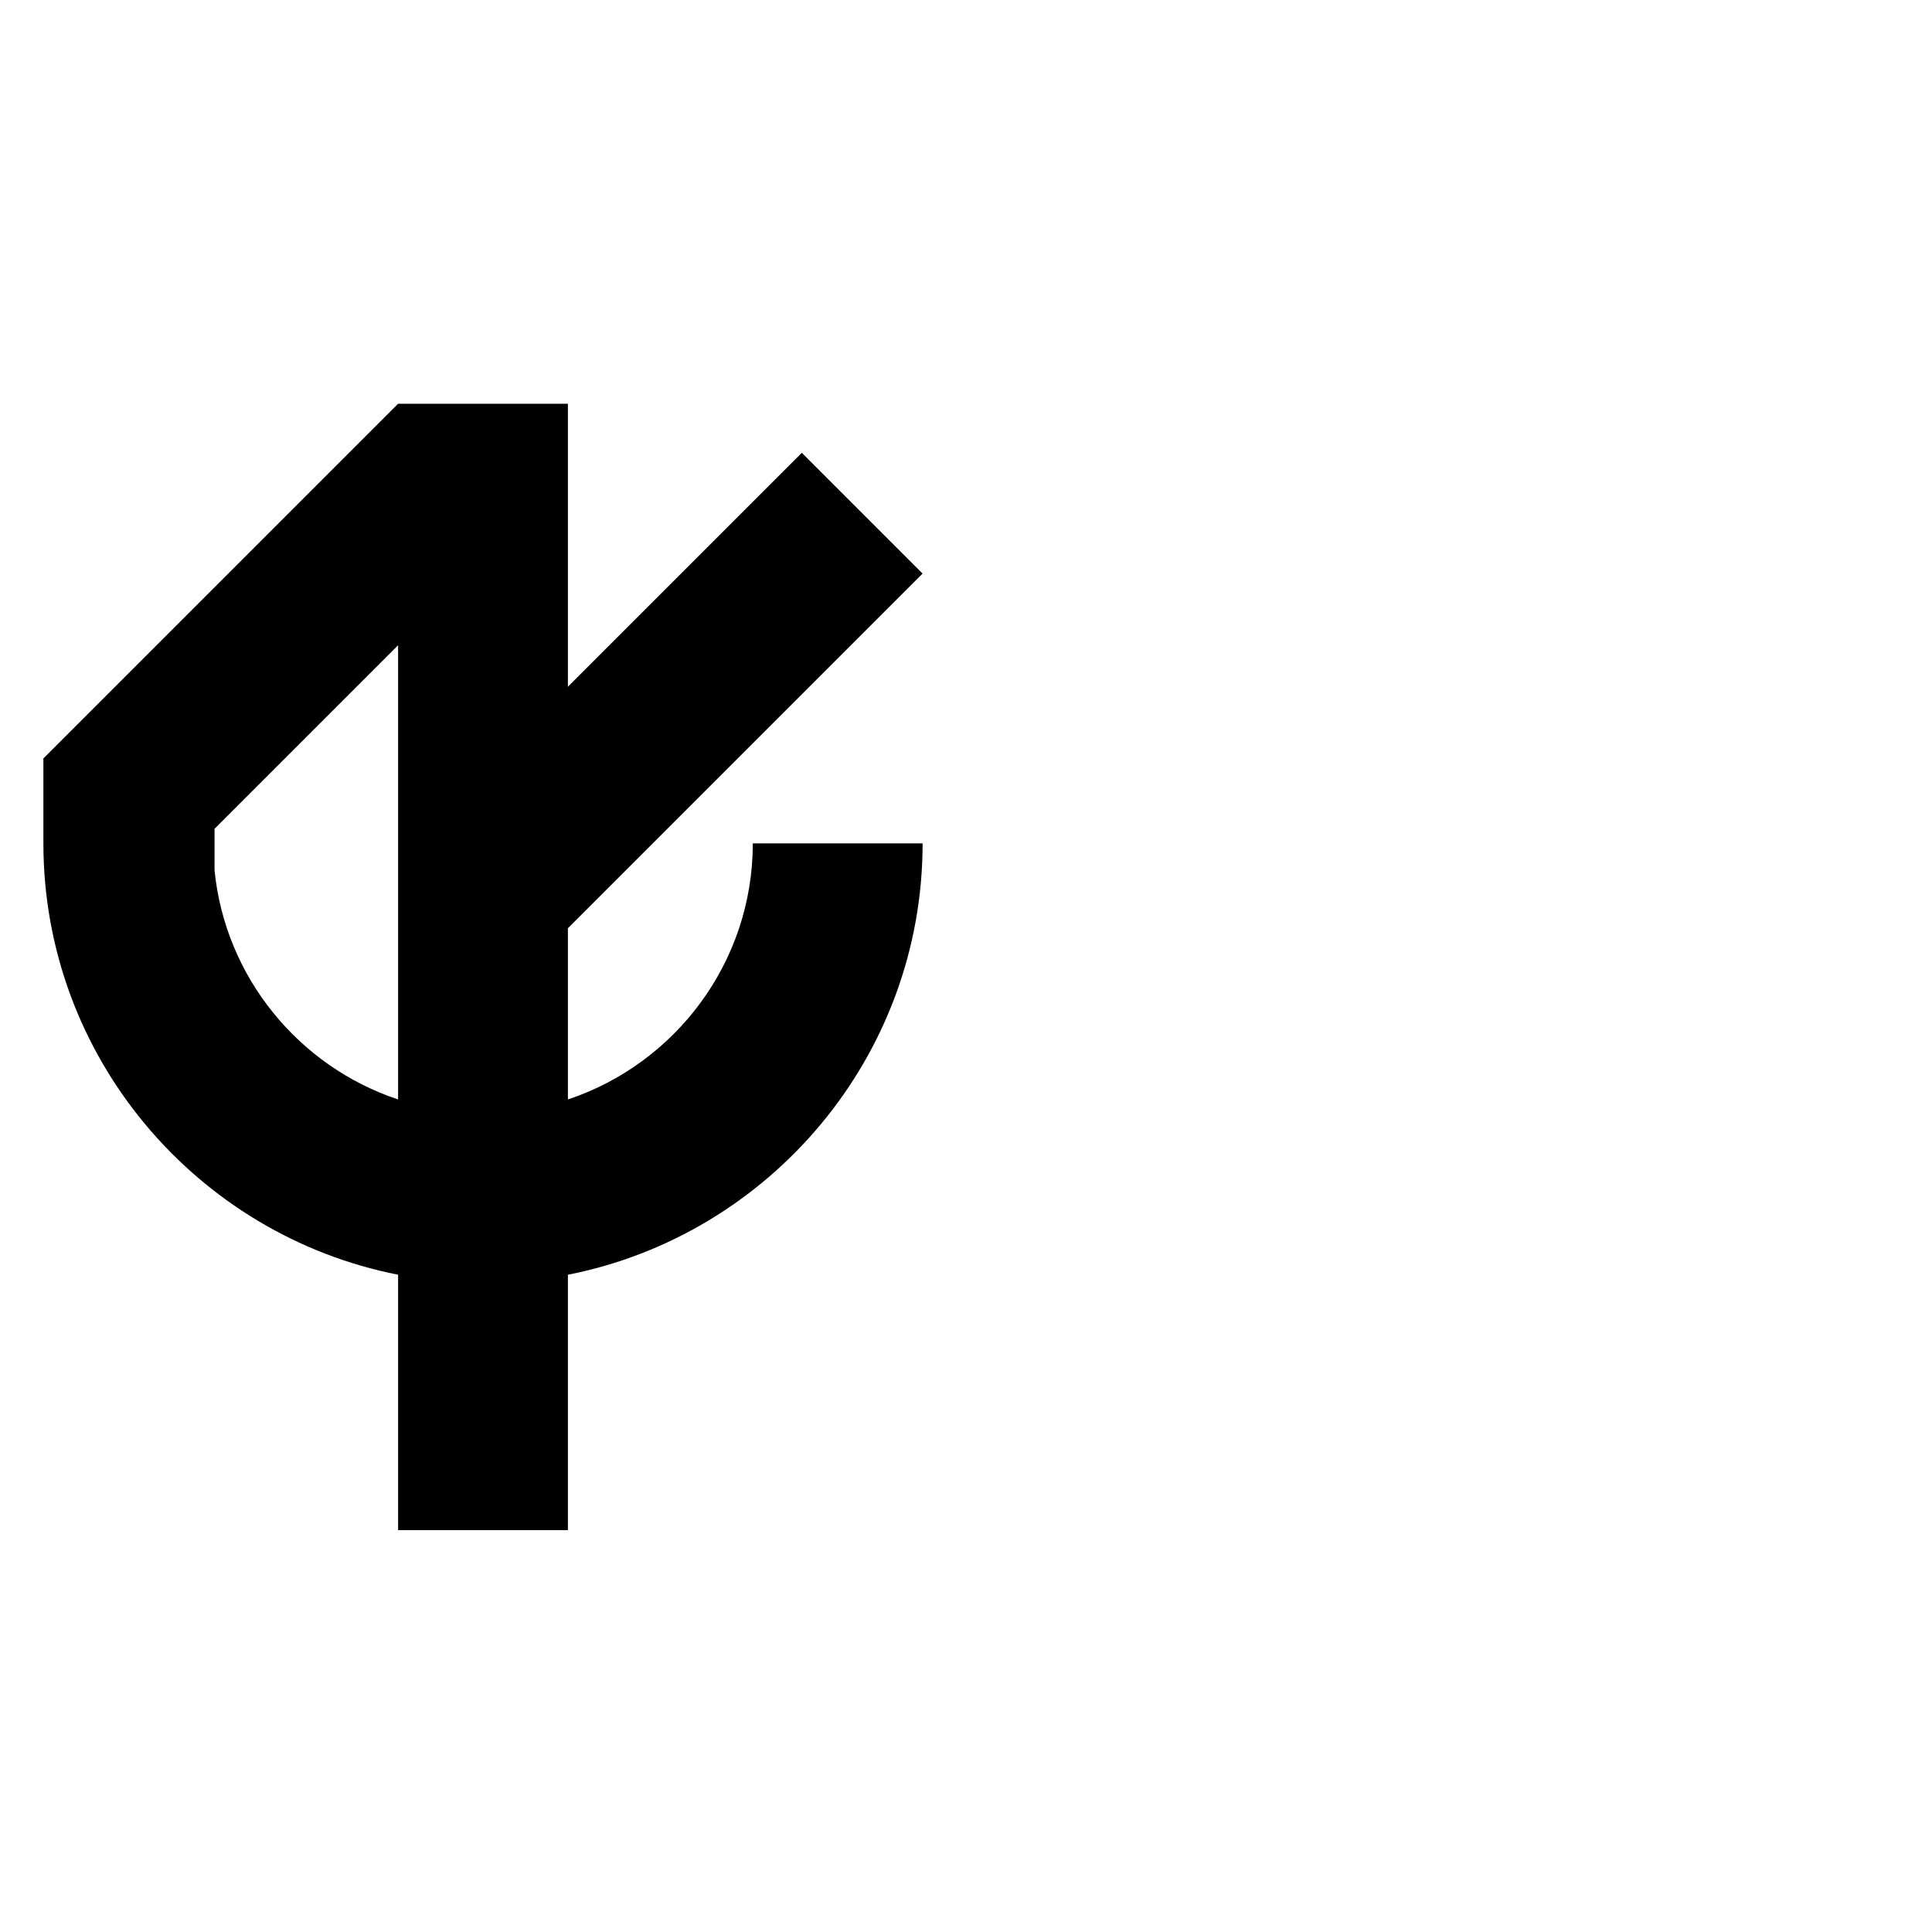
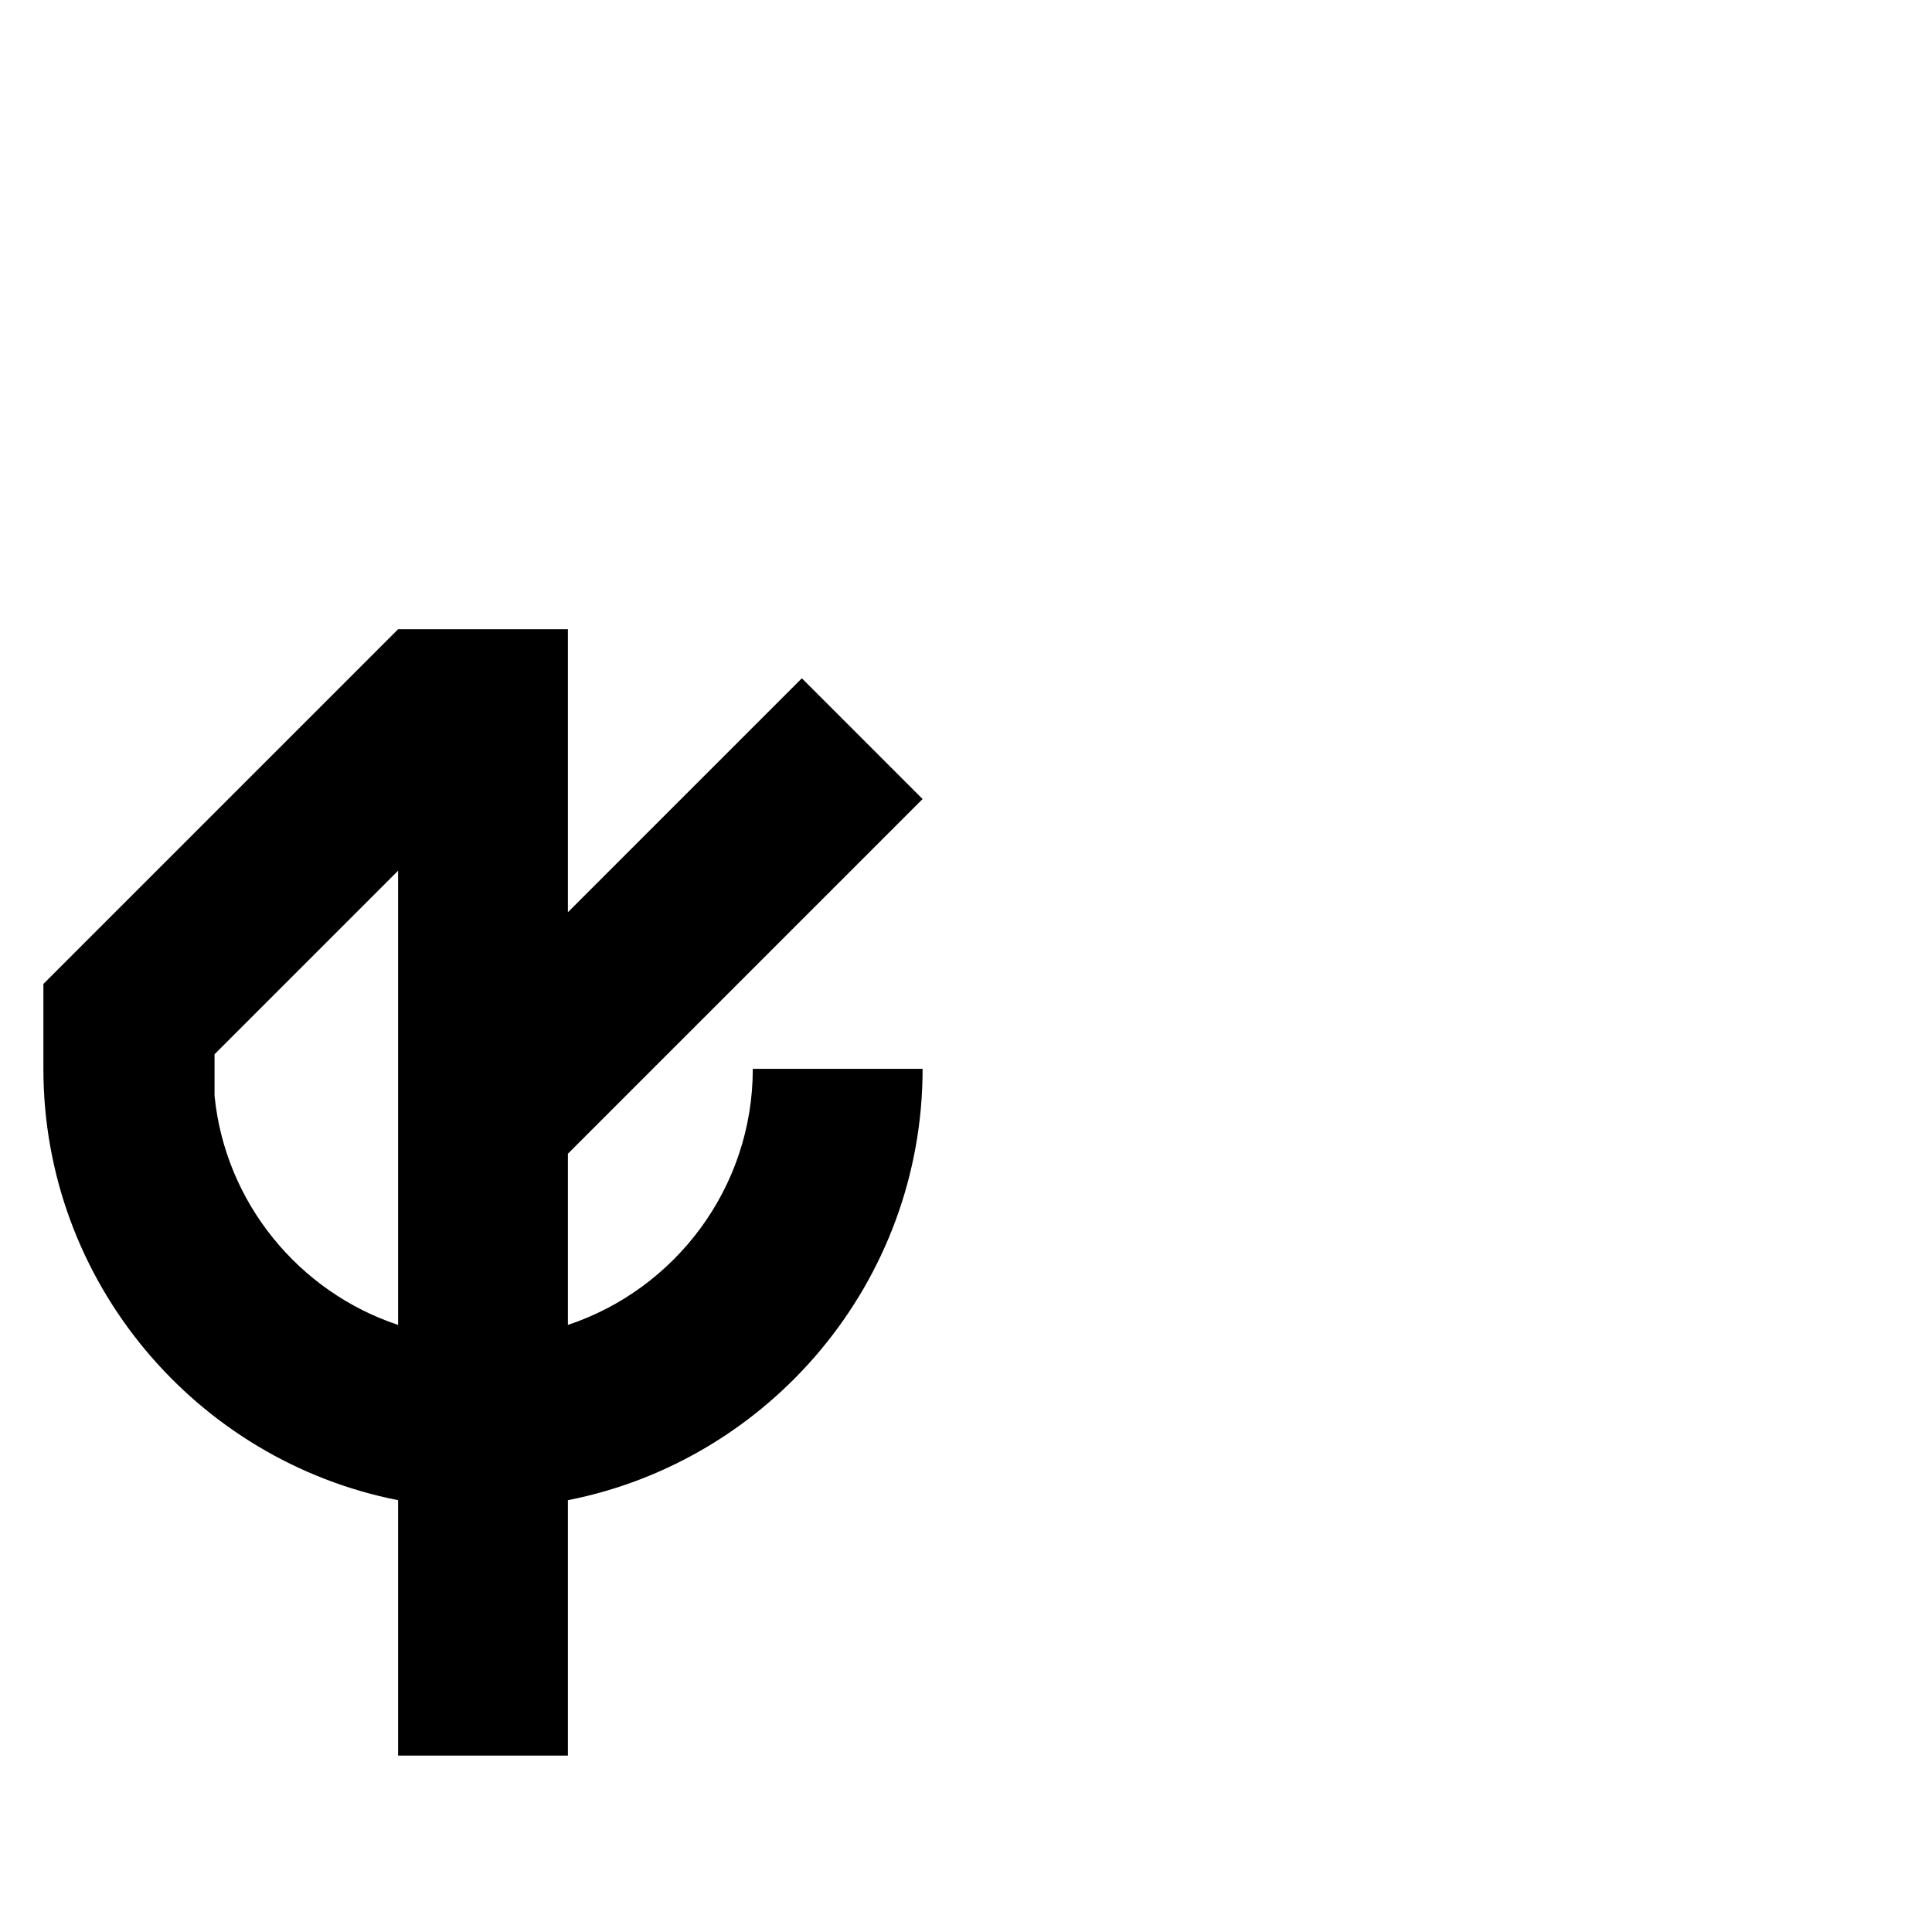
<svg xmlns="http://www.w3.org/2000/svg" width="2048" height="2048">
-   <path id="rect1" fill="#000000" stroke="none" d="M 422 428 L 46 804 L 46 894 C 46 1120.032 208.065 1309.174 422 1351.264 L 422 1622 L 602 1622 L 602 1351.264 C 815.945 1309.173 978 1120.019 978 894 L 798 894 C 798 1020.182 715.703 1127.641 602 1165.475 L 602 984 L 978 608 L 850 480 L 602 728 L 602 428 Z M 422 684 L 422 1165.475 C 316.991 1130.534 238.764 1036.205 227.42 922.58 L 227.42 878.58 Z" />
+   <path id="rect1" fill="#000000" stroke="none" d="M 422 667 L 46 1043 L 46 1133 C 46 1359.032 208.065 1548.174 422 1590.264 L 422 1861 L 602 1861 L 602 1590.264 C 815.945 1548.173 978 1359.019 978 1133 L 798 1133 C 798 1259.181 715.703 1366.641 602 1404.475 L 602 1223 L 978 847 L 850 719 L 602 967 L 602 667 Z M 422 923 L 422 1404.475 C 316.991 1369.534 238.764 1275.205 227.42 1161.58 L 227.42 1117.58 Z" />
</svg>
